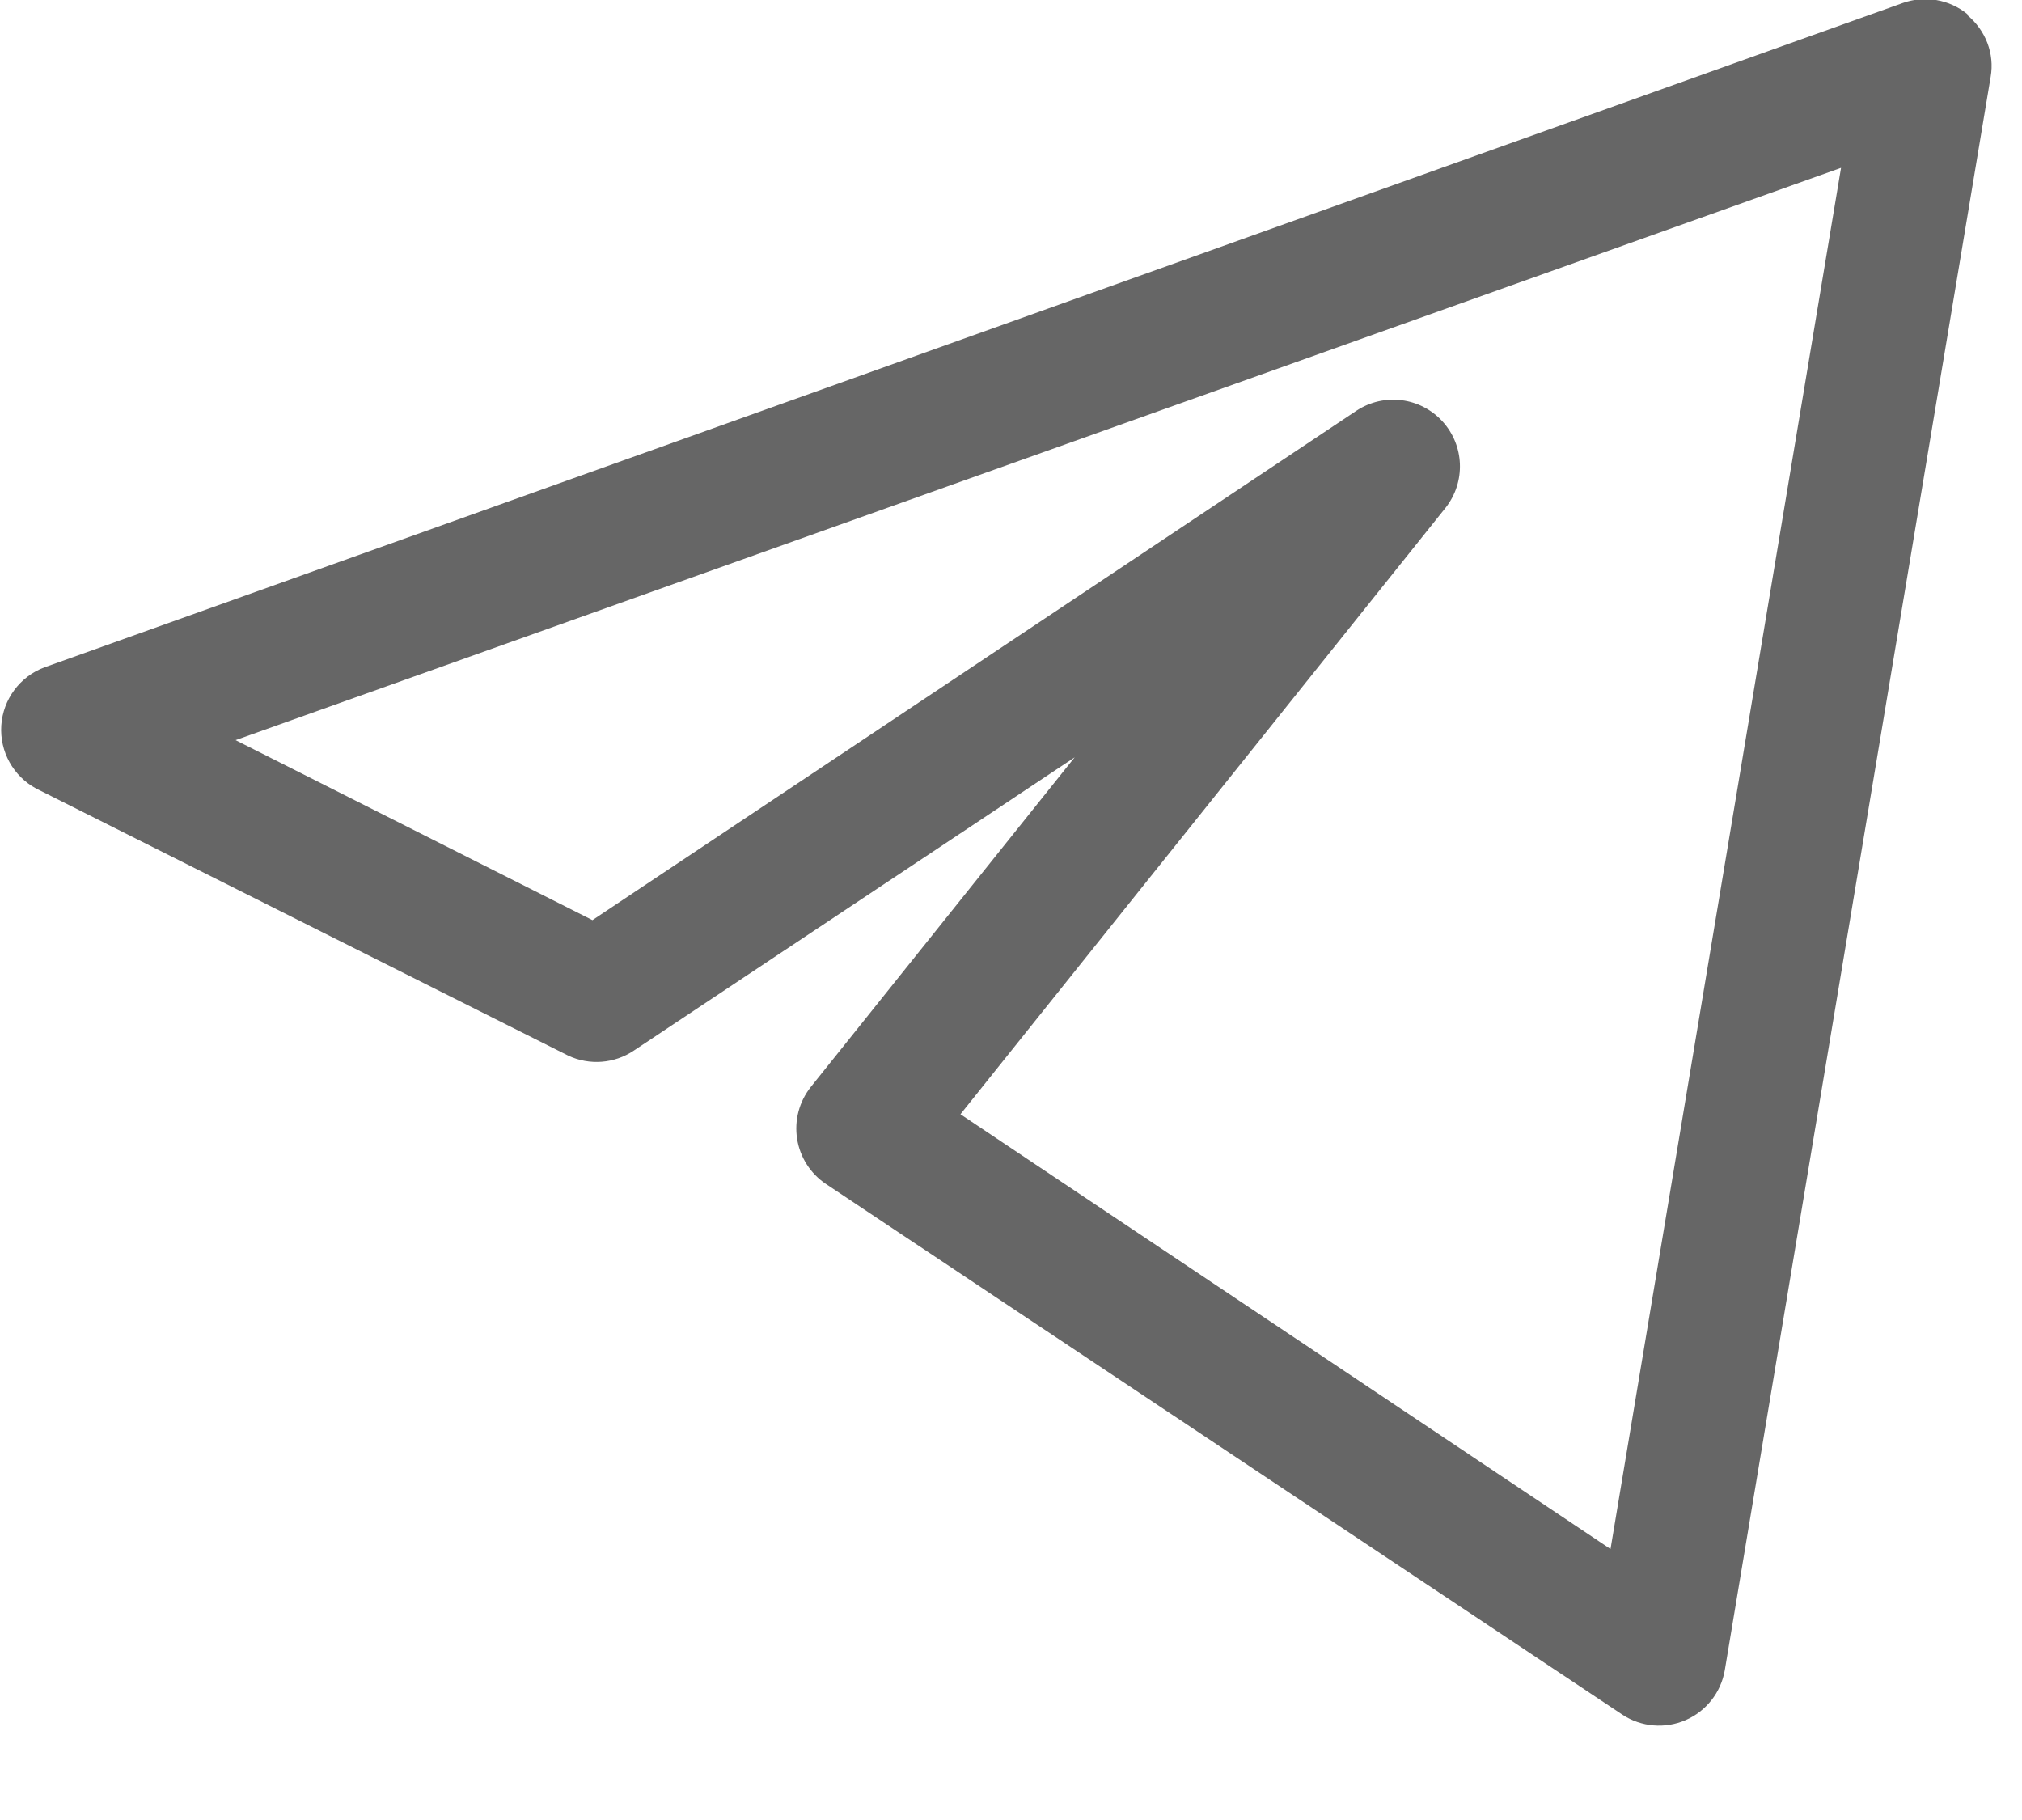
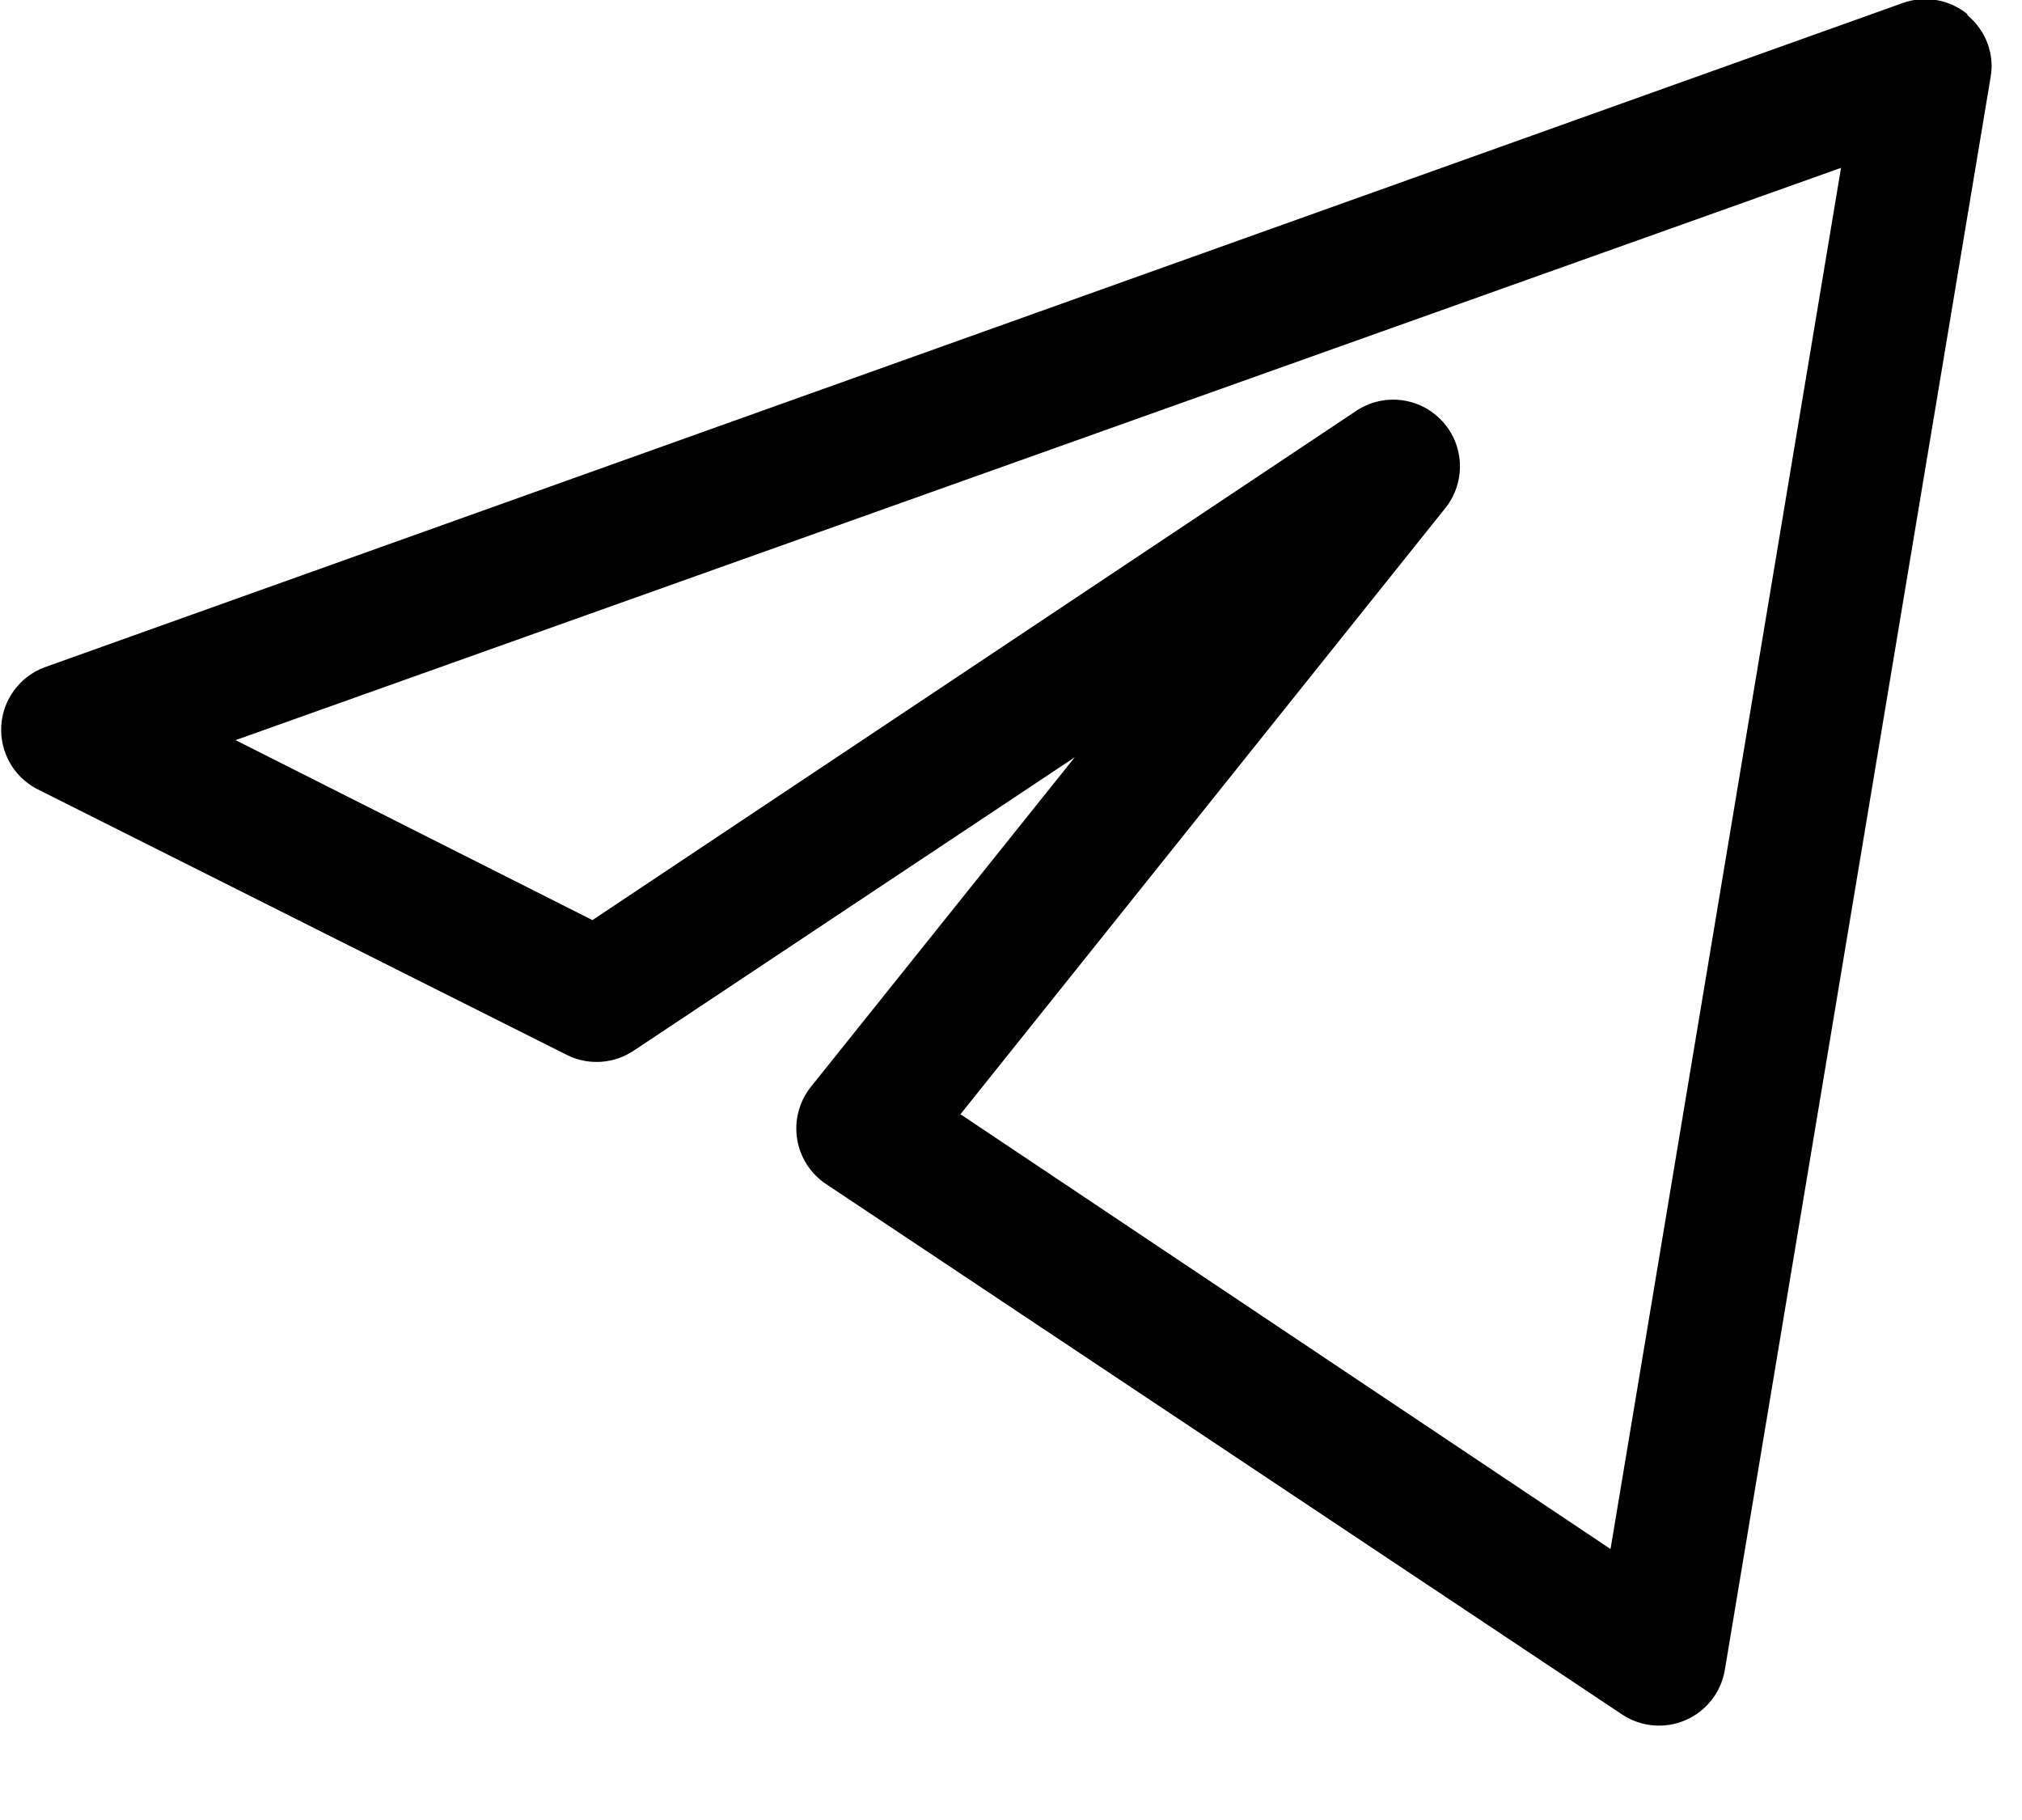
- <svg xmlns="http://www.w3.org/2000/svg" width="20" height="18" viewBox="0 0 20 18" fill="none">
-   <path fill-rule="evenodd" clip-rule="evenodd" d="M19.46.15c.18.15.27.38.23.61l-2.63 15.76a.66.66 0 0 1-1.01.44l-7.88-5.25a.66.66 0 0 1-.15-.96l2.61-3.26-4.36 2.9a.66.66 0 0 1-.65.05L.36 7.8a.66.66 0 0 1 .08-1.2L18.82.03a.66.66 0 0 1 .64.11ZM2.33 7.32 5.86 9.1l7.56-5.04a.66.66 0 0 1 .88.96l-4.8 6 6.43 4.3 2.28-13.66L2.33 7.32Z" fill="#666" />
+ <svg xmlns="http://www.w3.org/2000/svg" width="20" height="18" viewBox="0 0 20 18">
+   <path fill-rule="evenodd" clip-rule="evenodd" d="M19.46.15c.18.15.27.38.23.61l-2.63 15.76a.66.66 0 0 1-1.01.44l-7.88-5.25a.66.66 0 0 1-.15-.96l2.61-3.26-4.36 2.9a.66.66 0 0 1-.65.05L.36 7.8a.66.66 0 0 1 .08-1.2L18.82.03a.66.66 0 0 1 .64.11ZM2.33 7.32 5.86 9.1l7.56-5.04a.66.66 0 0 1 .88.96l-4.8 6 6.43 4.3 2.28-13.66L2.33 7.32Z" />
</svg>
